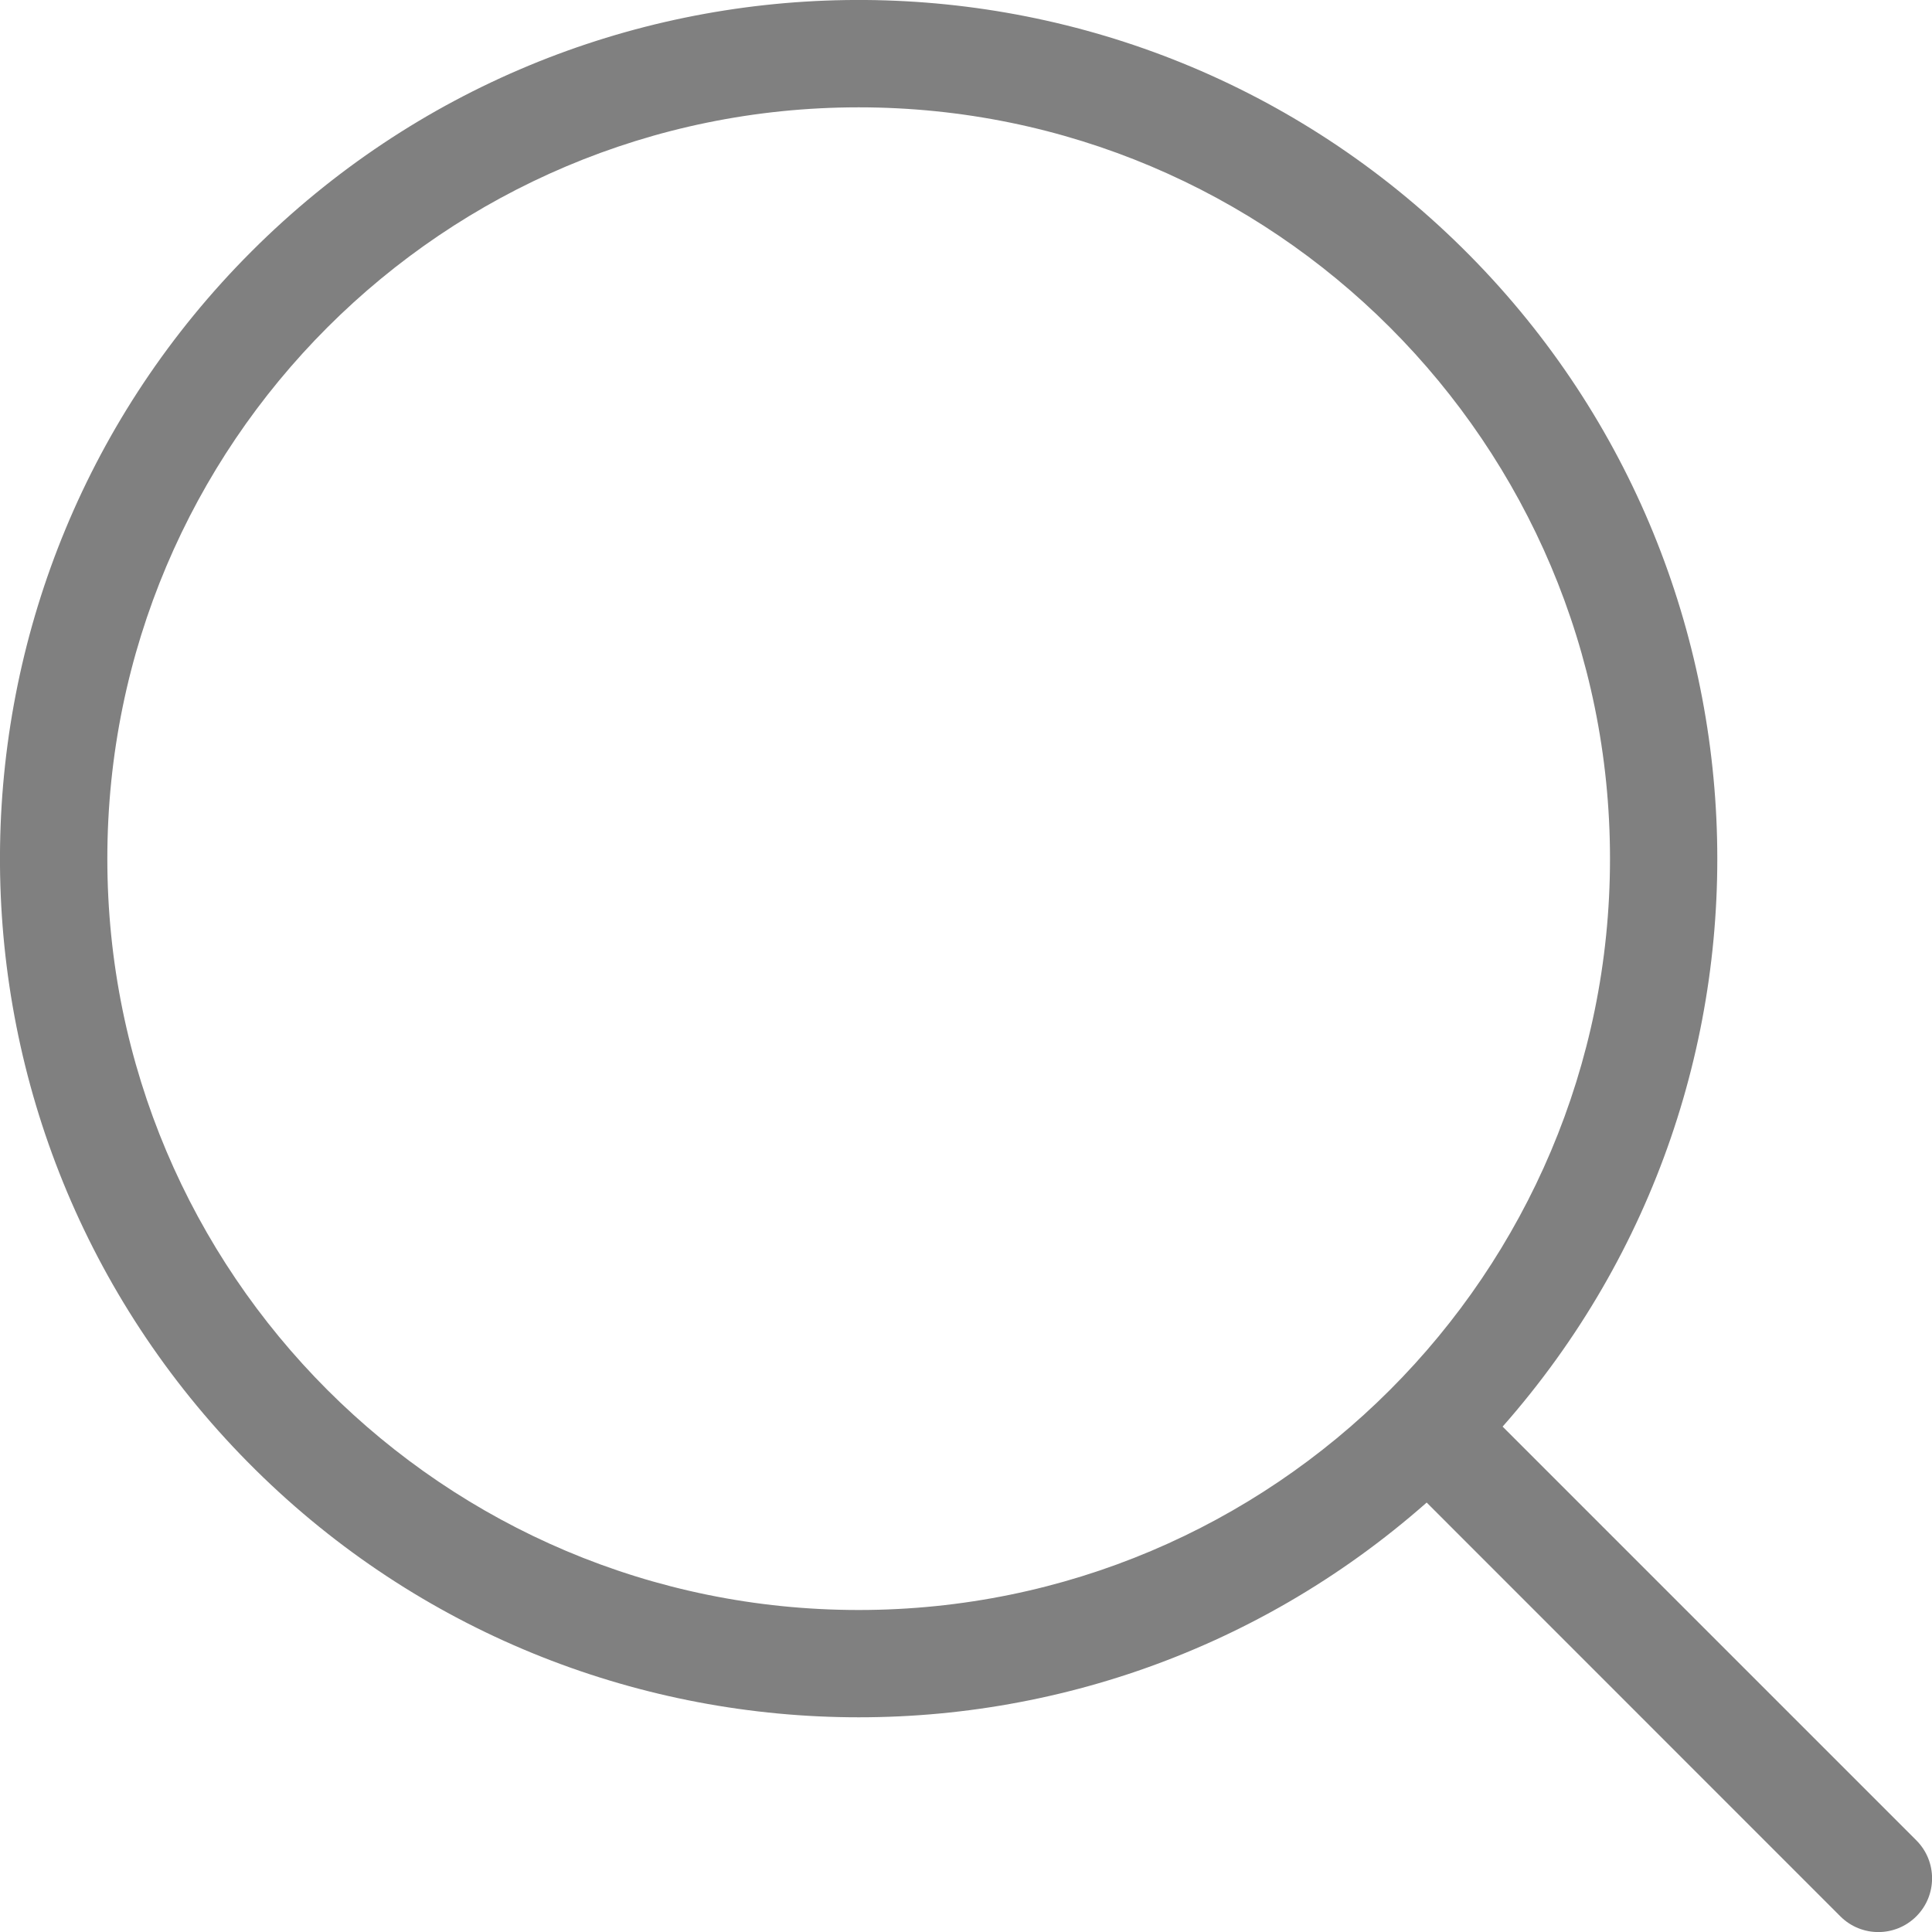
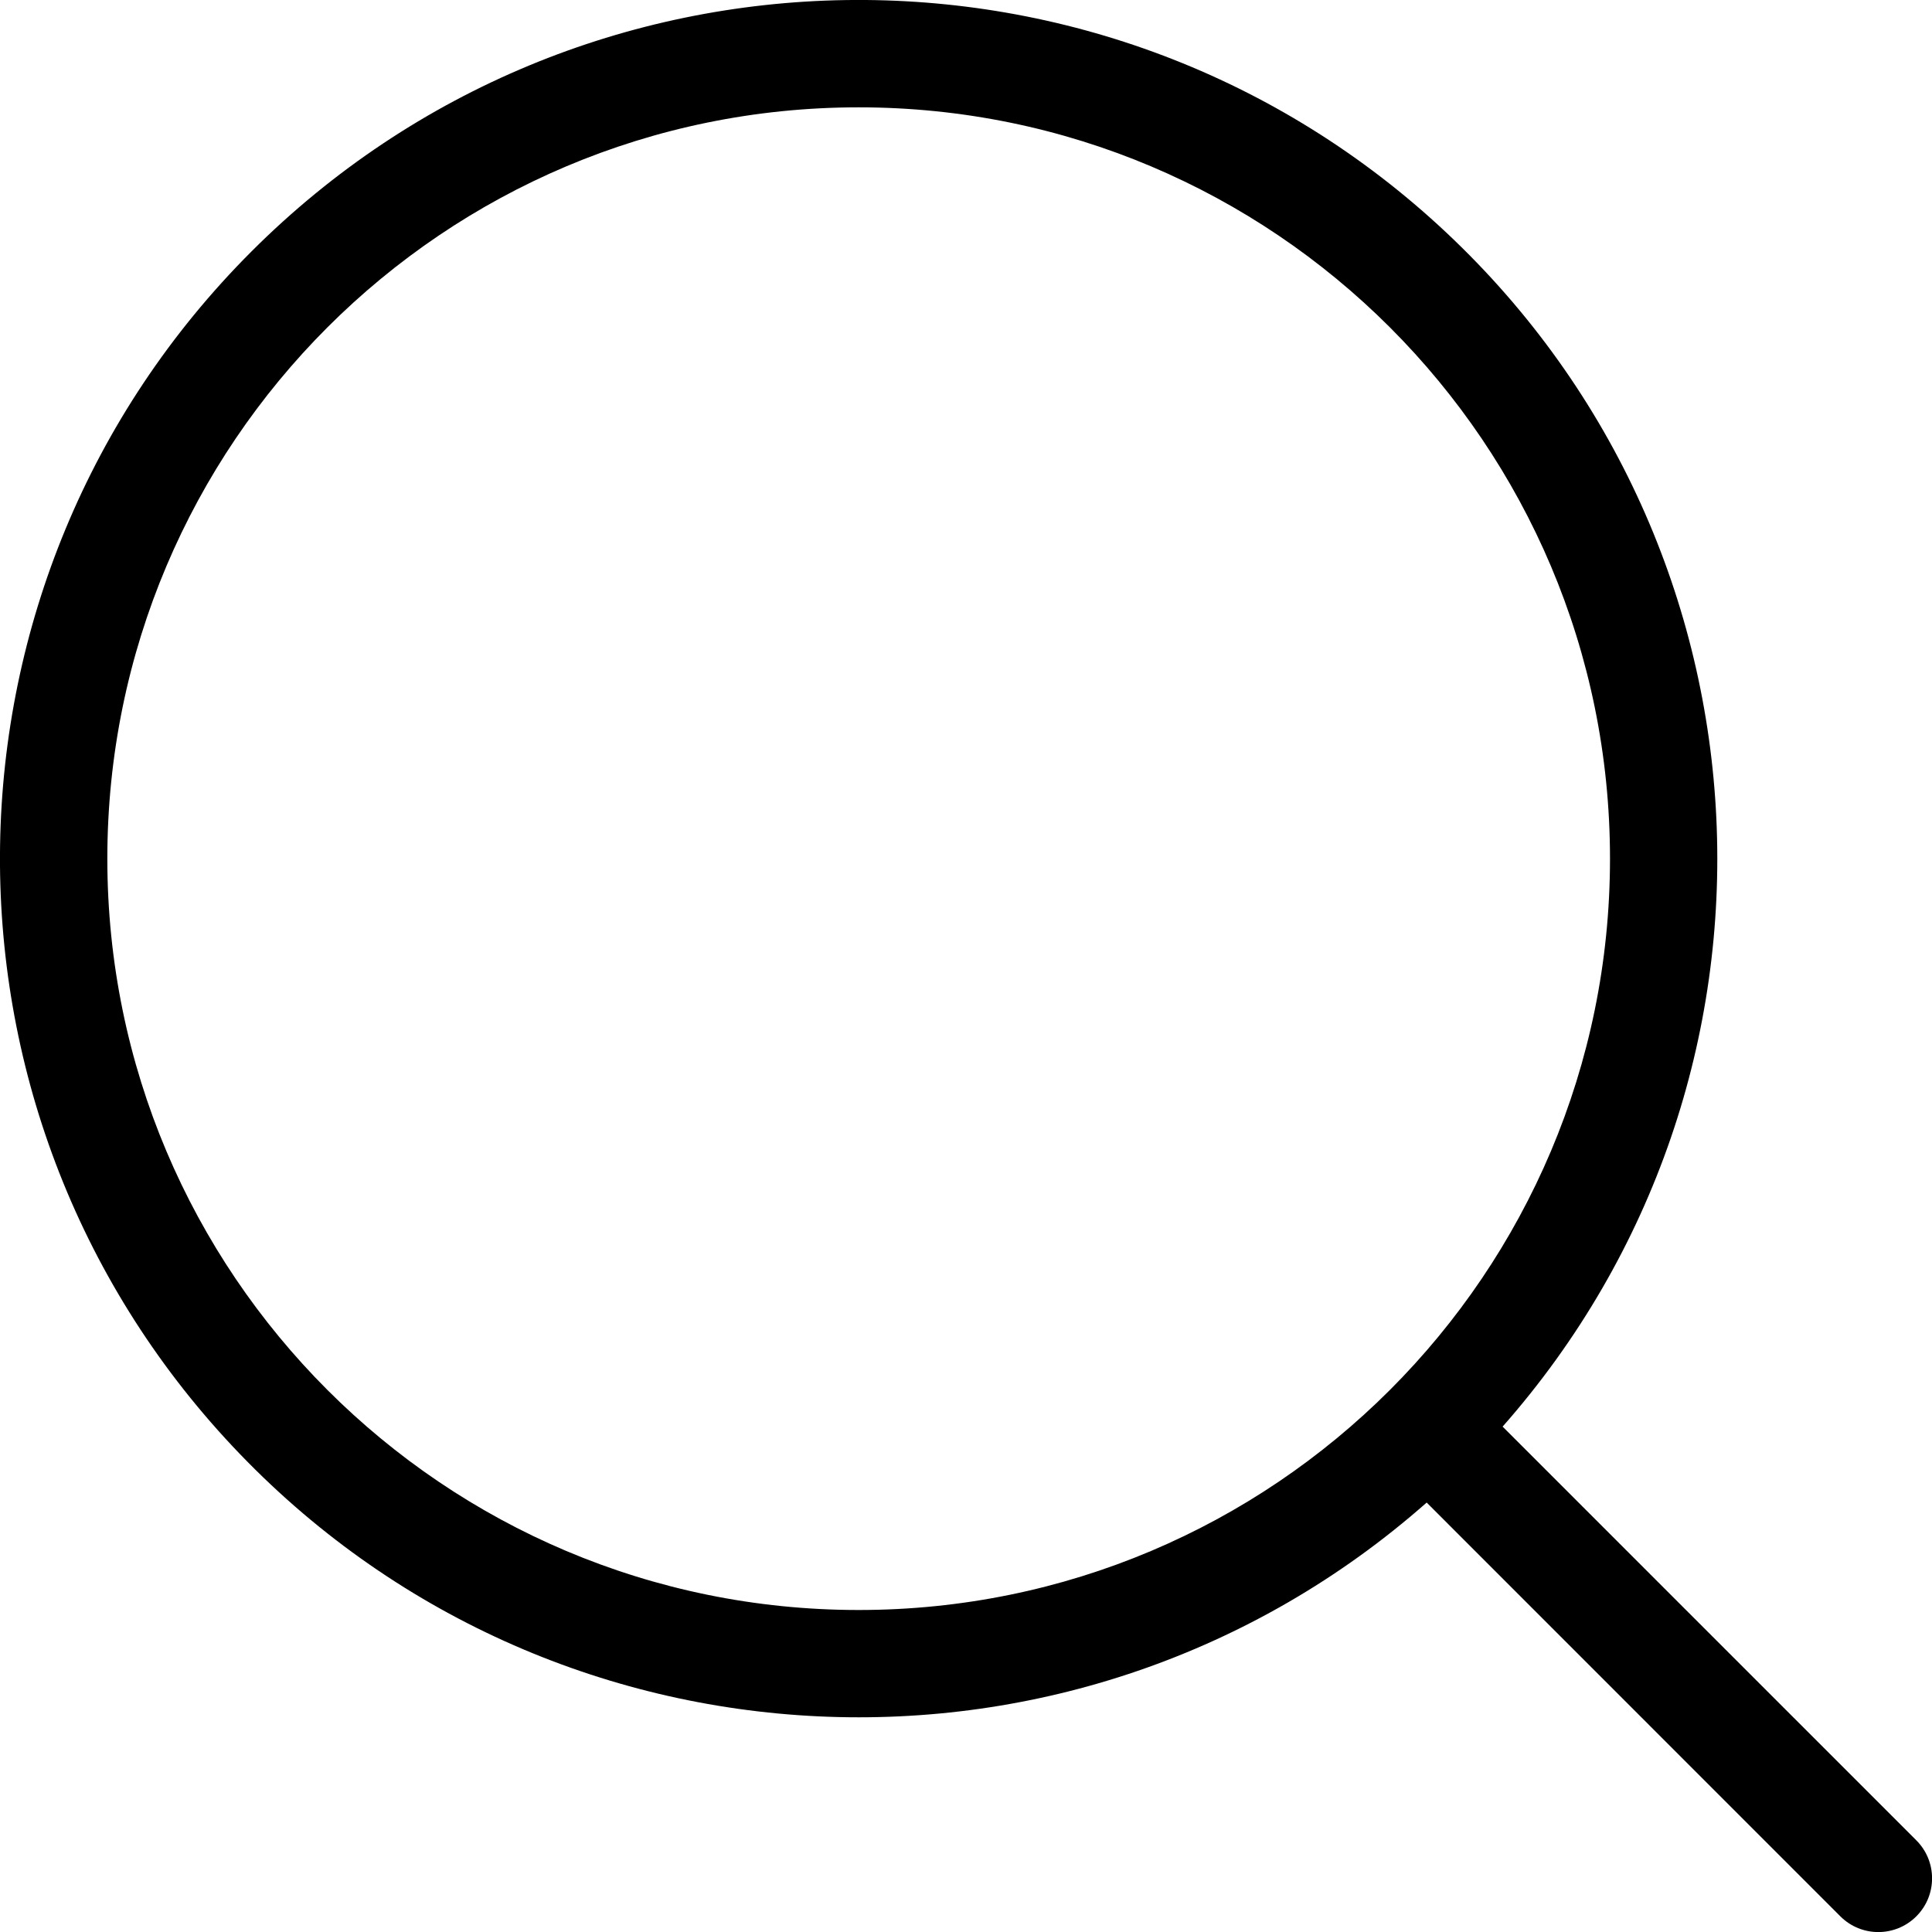
<svg xmlns="http://www.w3.org/2000/svg" viewBox="0 0 18 18">
-   <path fill="gray" d="m14 13.292 3.854 3.854a.5.5 0 0 1-.708.708l-3.854-3.855a8 8 0 1 1 .707-.707zM8 15A7 7 0 1 0 8 1a7 7 0 0 0 0 14z" fill-rule="evenodd" />
+   <path fill="currentColor" d="m14 13.292 3.854 3.854a.5.5 0 0 1-.708.708l-3.854-3.855a8 8 0 1 1 .707-.707zM8 15A7 7 0 1 0 8 1a7 7 0 0 0 0 14z" fill-rule="evenodd" />
</svg>
